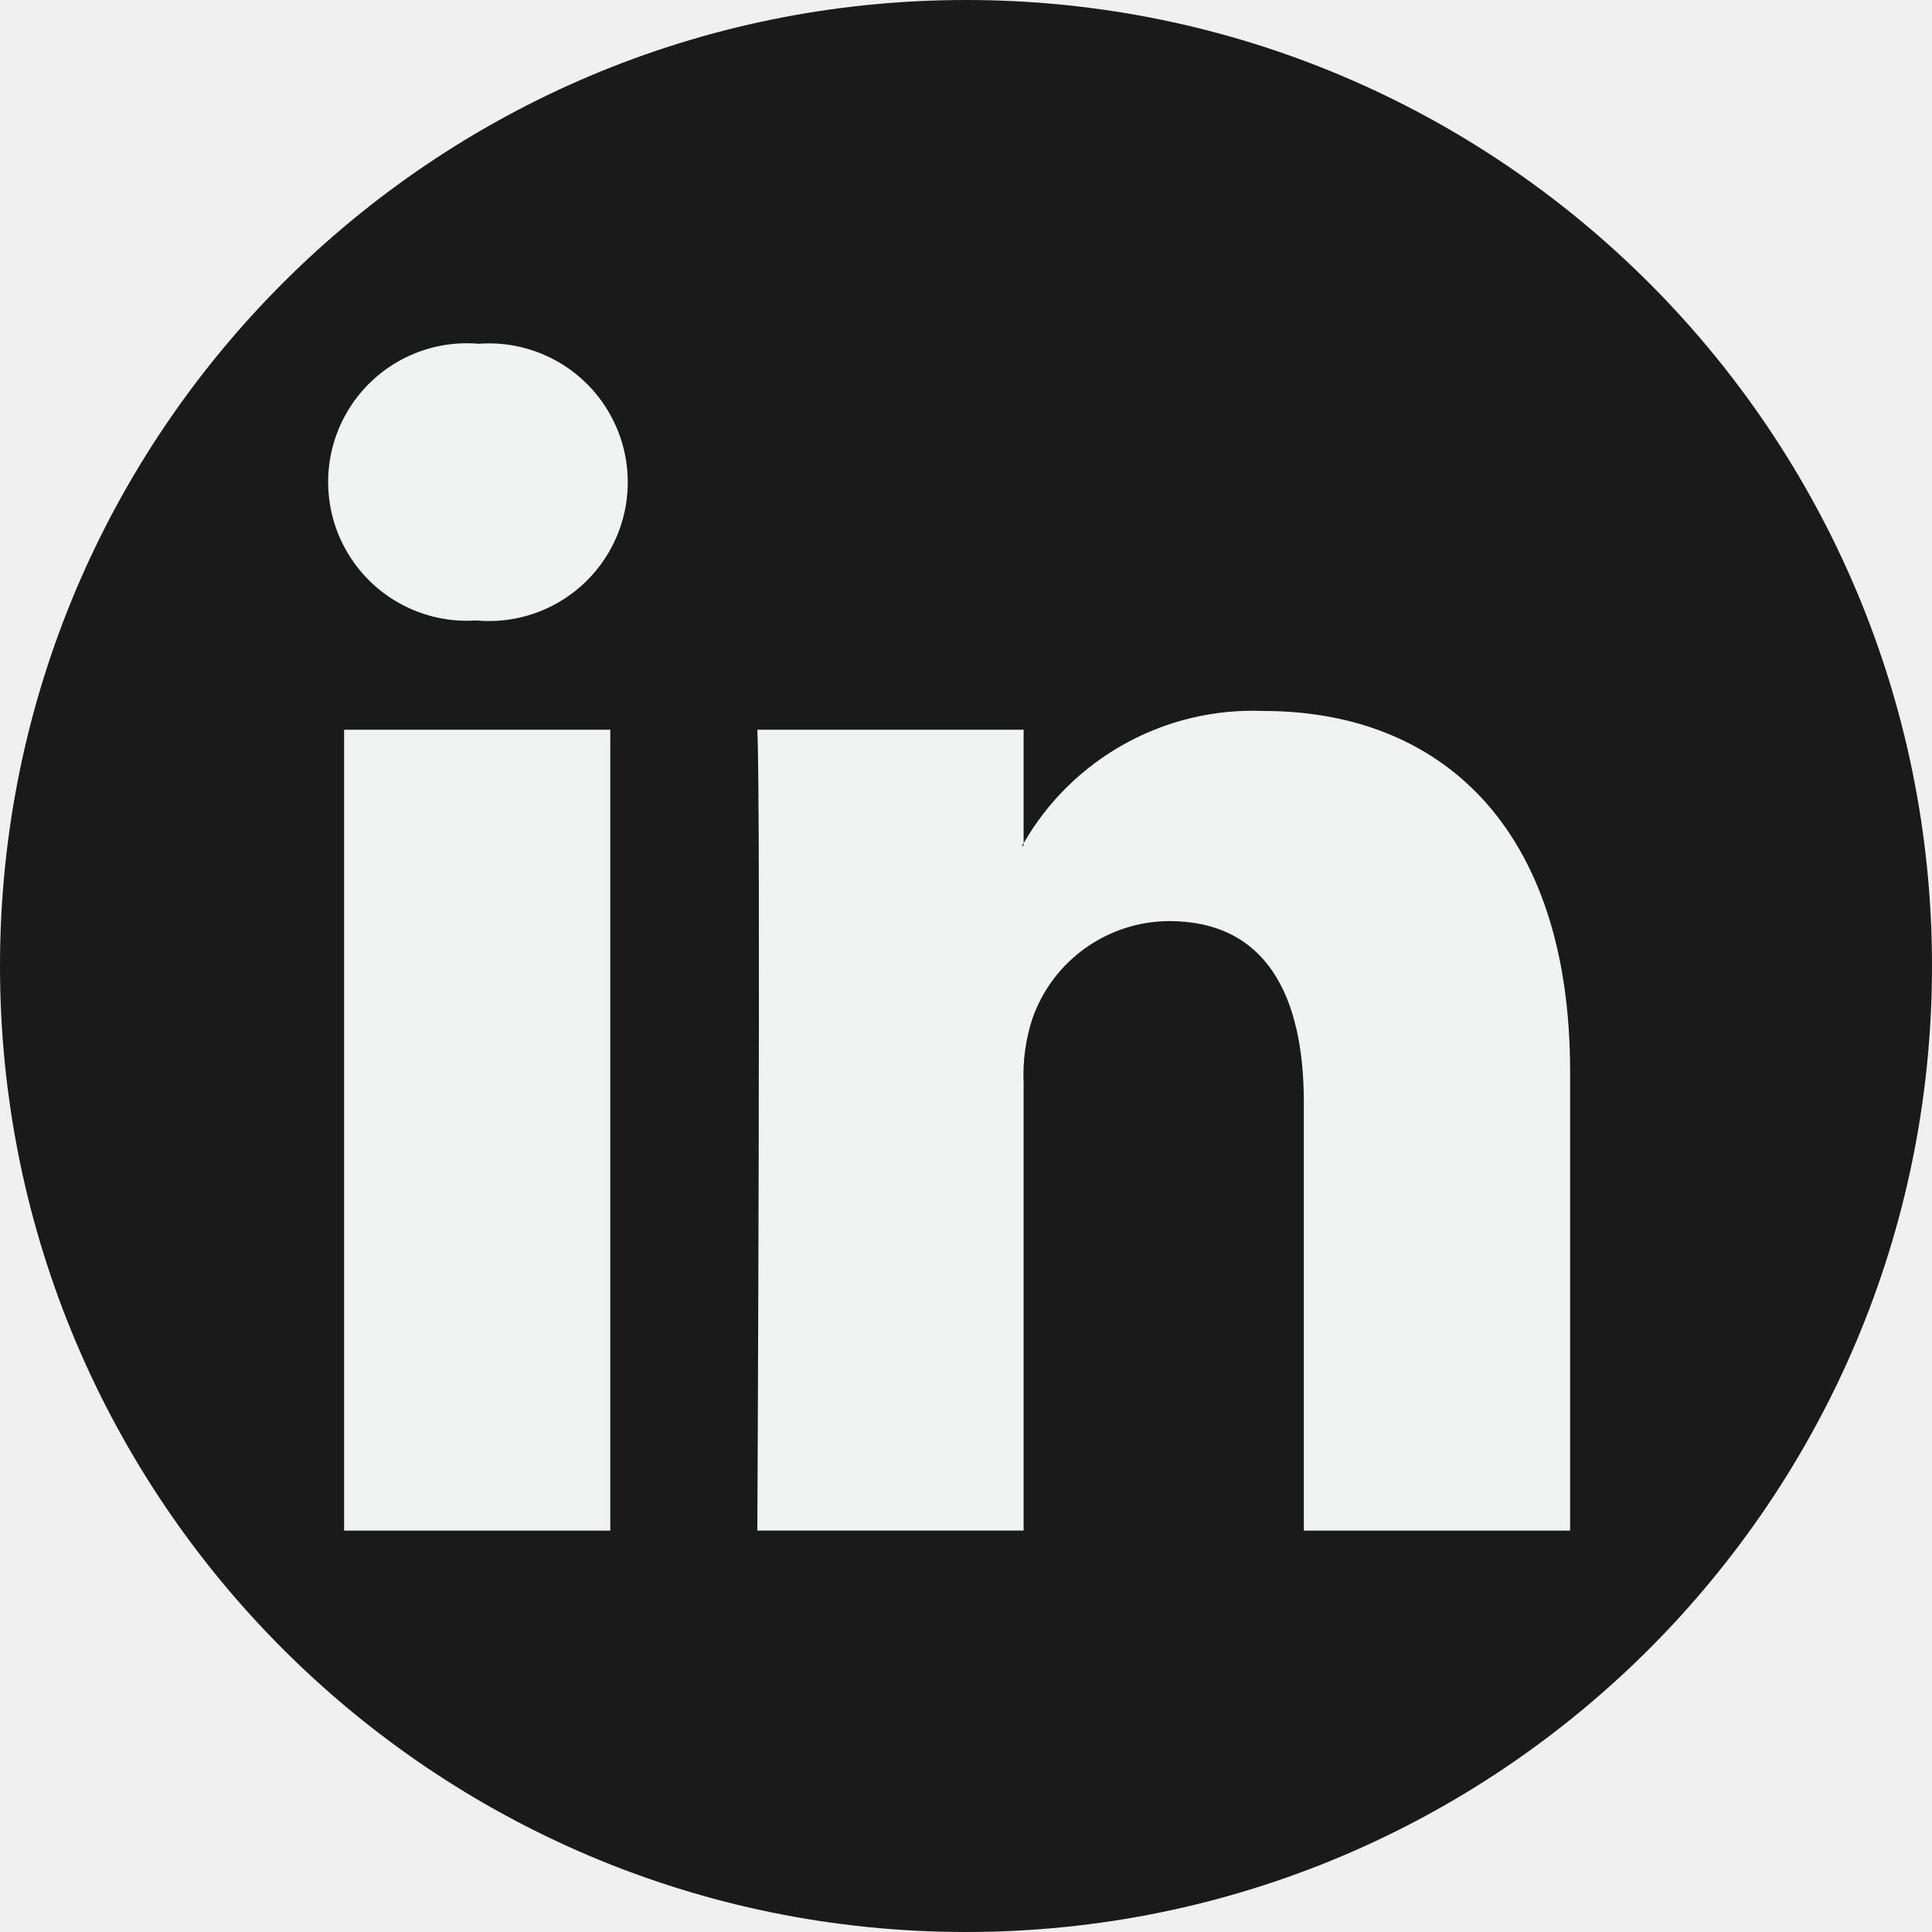
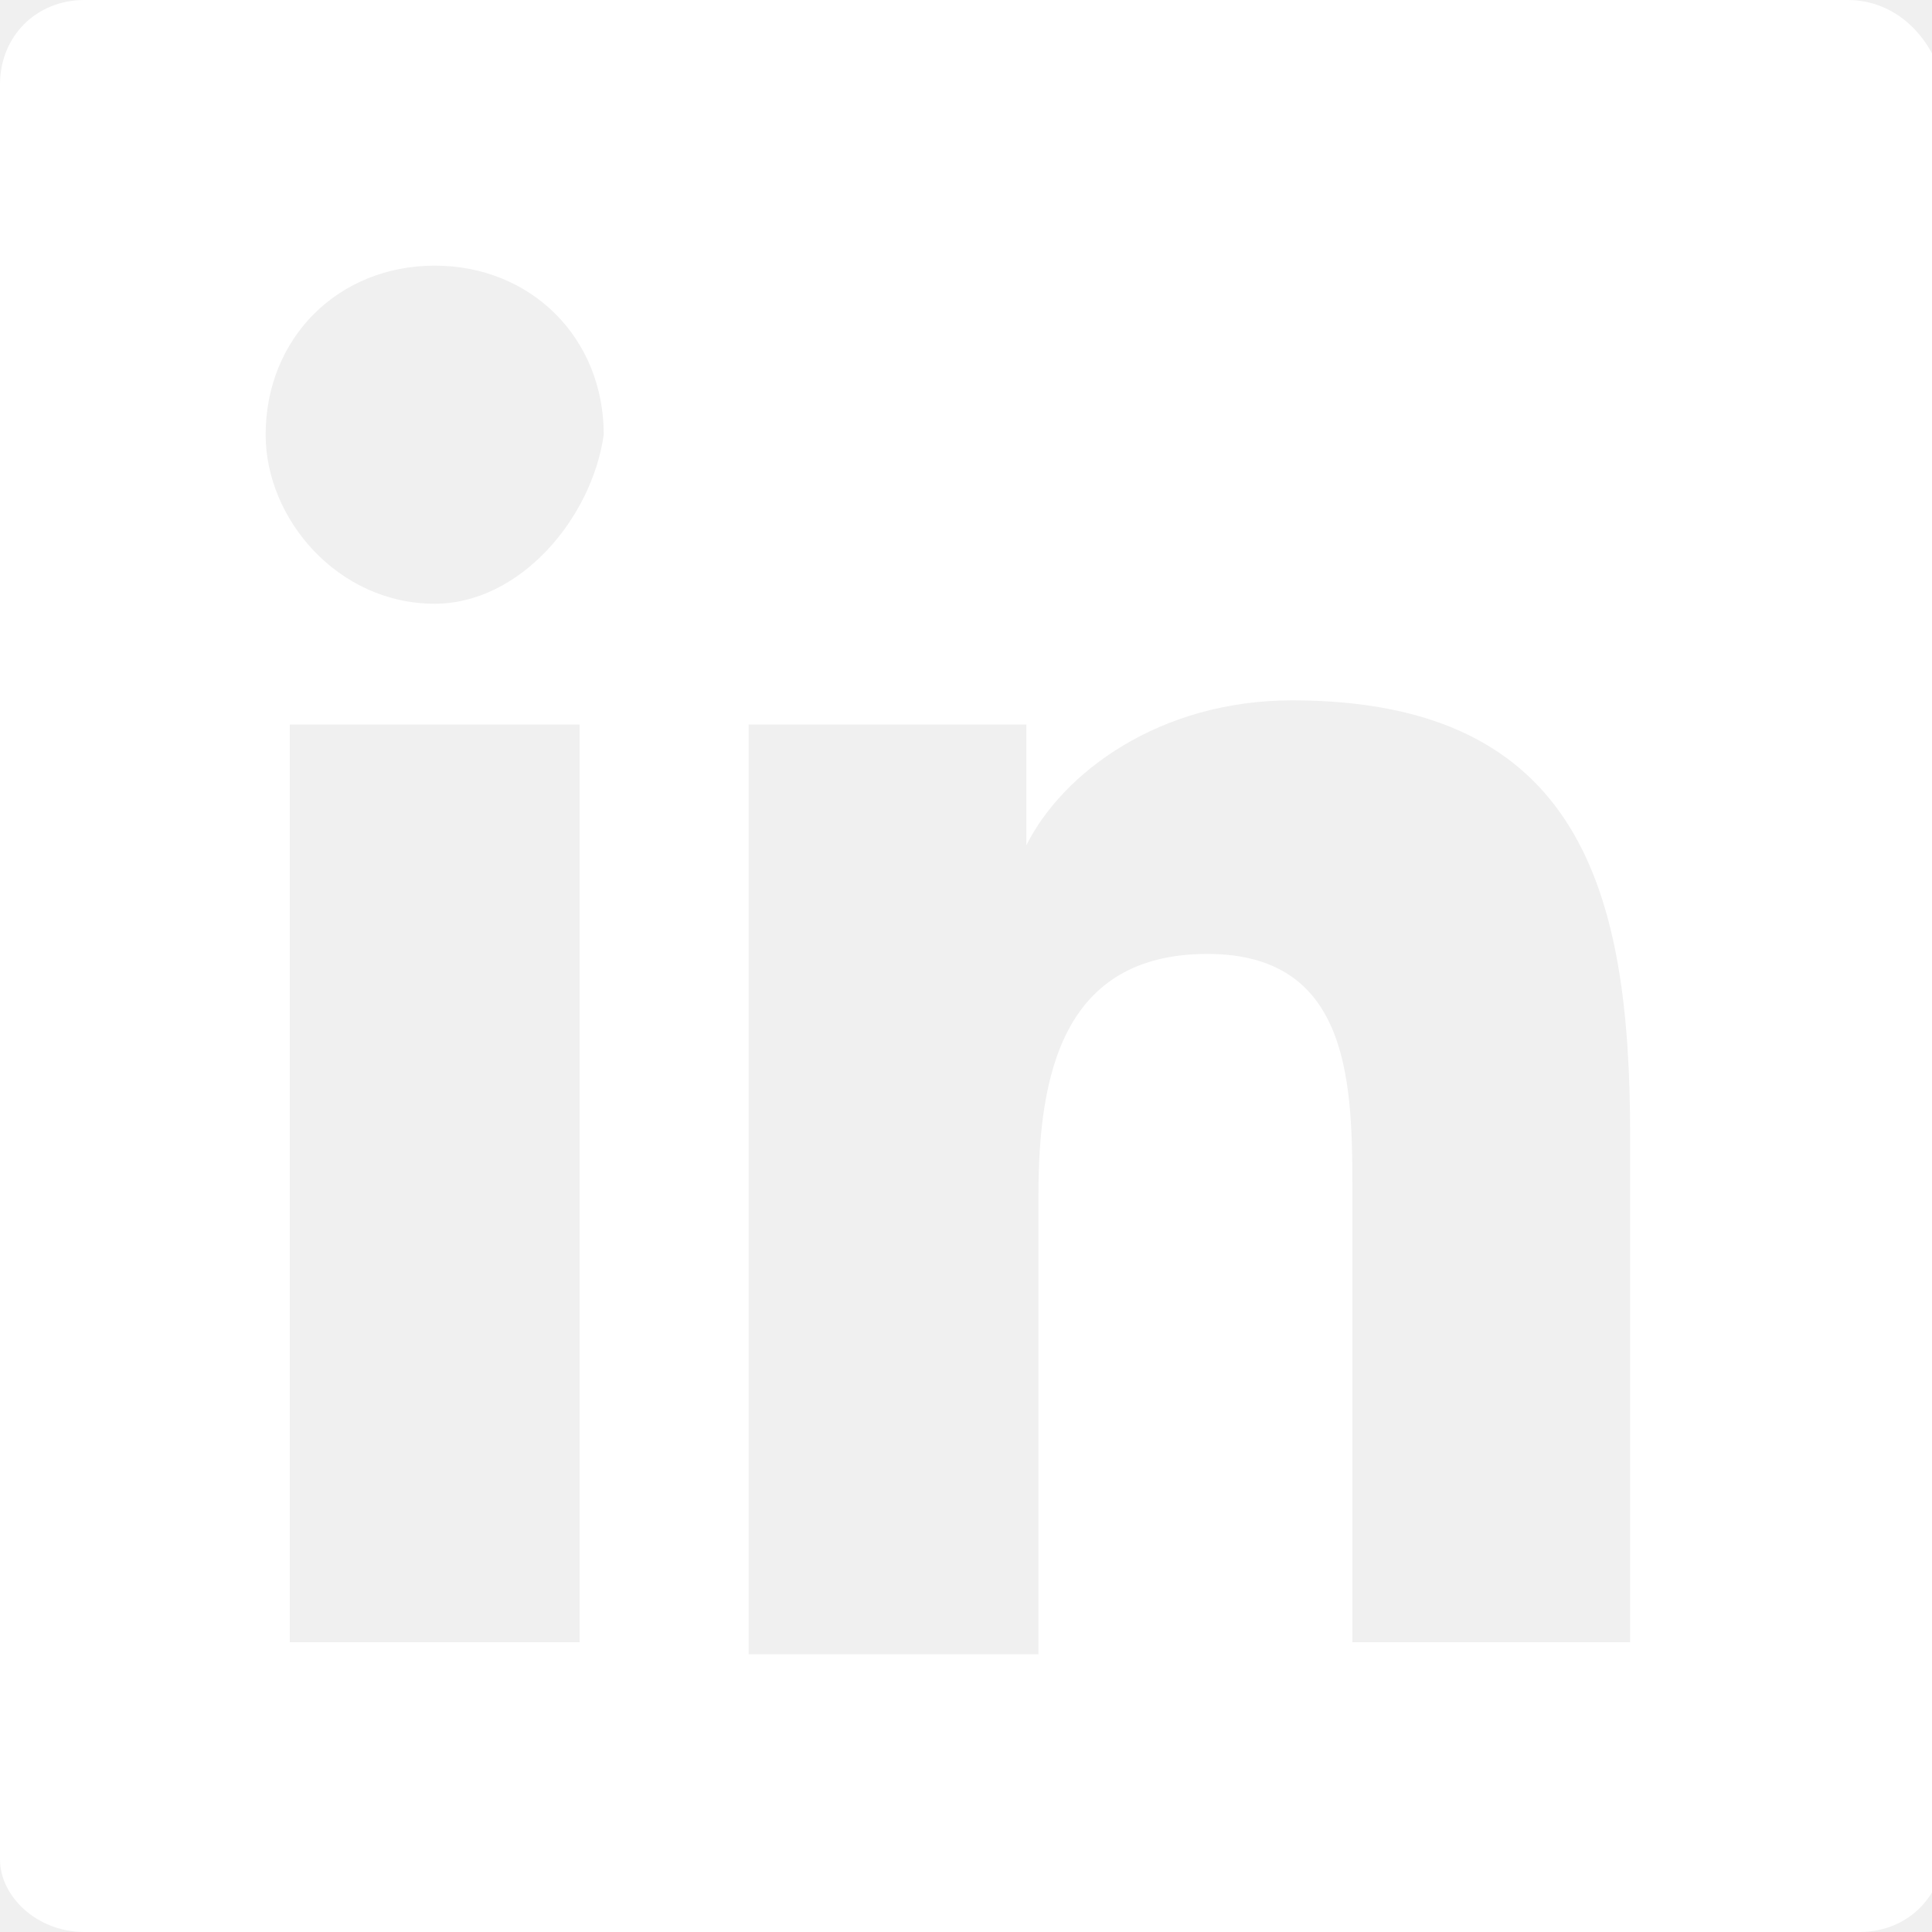
- <svg xmlns="http://www.w3.org/2000/svg" id="linkedin" width="28" height="28" viewBox="0 0 28 28">
-   <defs>
-     <style>
-             .cls-1{fill:#1a1a1a}.cls-2{fill:#f1f2f2}
-         </style>
-   </defs>
-   <circle id="Ellipse_10" cx="14" cy="14" r="14" class="cls-1" data-name="Ellipse 10" />
-   <g id="Group_80" data-name="Group 80" transform="translate(4.755 4.982)">
-     <path id="Path_82" d="M45.068 34.514v6.656h-3.859v-6.21c0-1.559-.557-2.624-1.954-2.624a2.111 2.111 0 0 0-1.979 1.411 2.641 2.641 0 0 0-.128.94v6.482h-3.859s.052-10.517 0-11.606h3.859v1.645l-.026.038h.026v-.038a3.832 3.832 0 0 1 3.478-1.917c2.539 0 4.442 1.659 4.442 5.223zM29.252 23.969a2.011 2.011 0 1 0-.052 4.011h.025a2.012 2.012 0 1 0 .026-4.011zM27.3 41.17h3.858V29.563H27.3z" class="cls-2" data-name="Path 82" transform="translate(-27.068 -23.969)" />
+ <svg xmlns="http://www.w3.org/2000/svg" viewBox="0 0 16 16">
+   <g class="nc-icon-wrapper" fill="#ffffff">
+     <path fill="#ffffff" d="M15.3,0H0.7C0.3,0,0,0.3,0,0.7v14.7C0,15.7,0.3,16,0.7,16h14.7c0.4,0,0.7-0.3,0.7-0.7V0.7 C16,0.3,15.7,0,15.3,0z M4.7,13.6H2.4V6h2.4V13.6z M3.6,5C2.8,5,2.2,4.3,2.2,3.6c0-0.8,0.6-1.4,1.4-1.4c0.8,0,1.4,0.6,1.4,1.4 C4.9,4.3,4.3,5,3.6,5z M13.6,13.6h-2.4V9.9c0-0.9,0-2-1.2-2c-1.2,0-1.4,1-1.4,2v3.8H6.2V6h2.3v1h0c0.3-0.6,1.1-1.2,2.2-1.2 c2.4,0,2.8,1.6,2.8,3.6V13.6z" />
  </g>
</svg>
